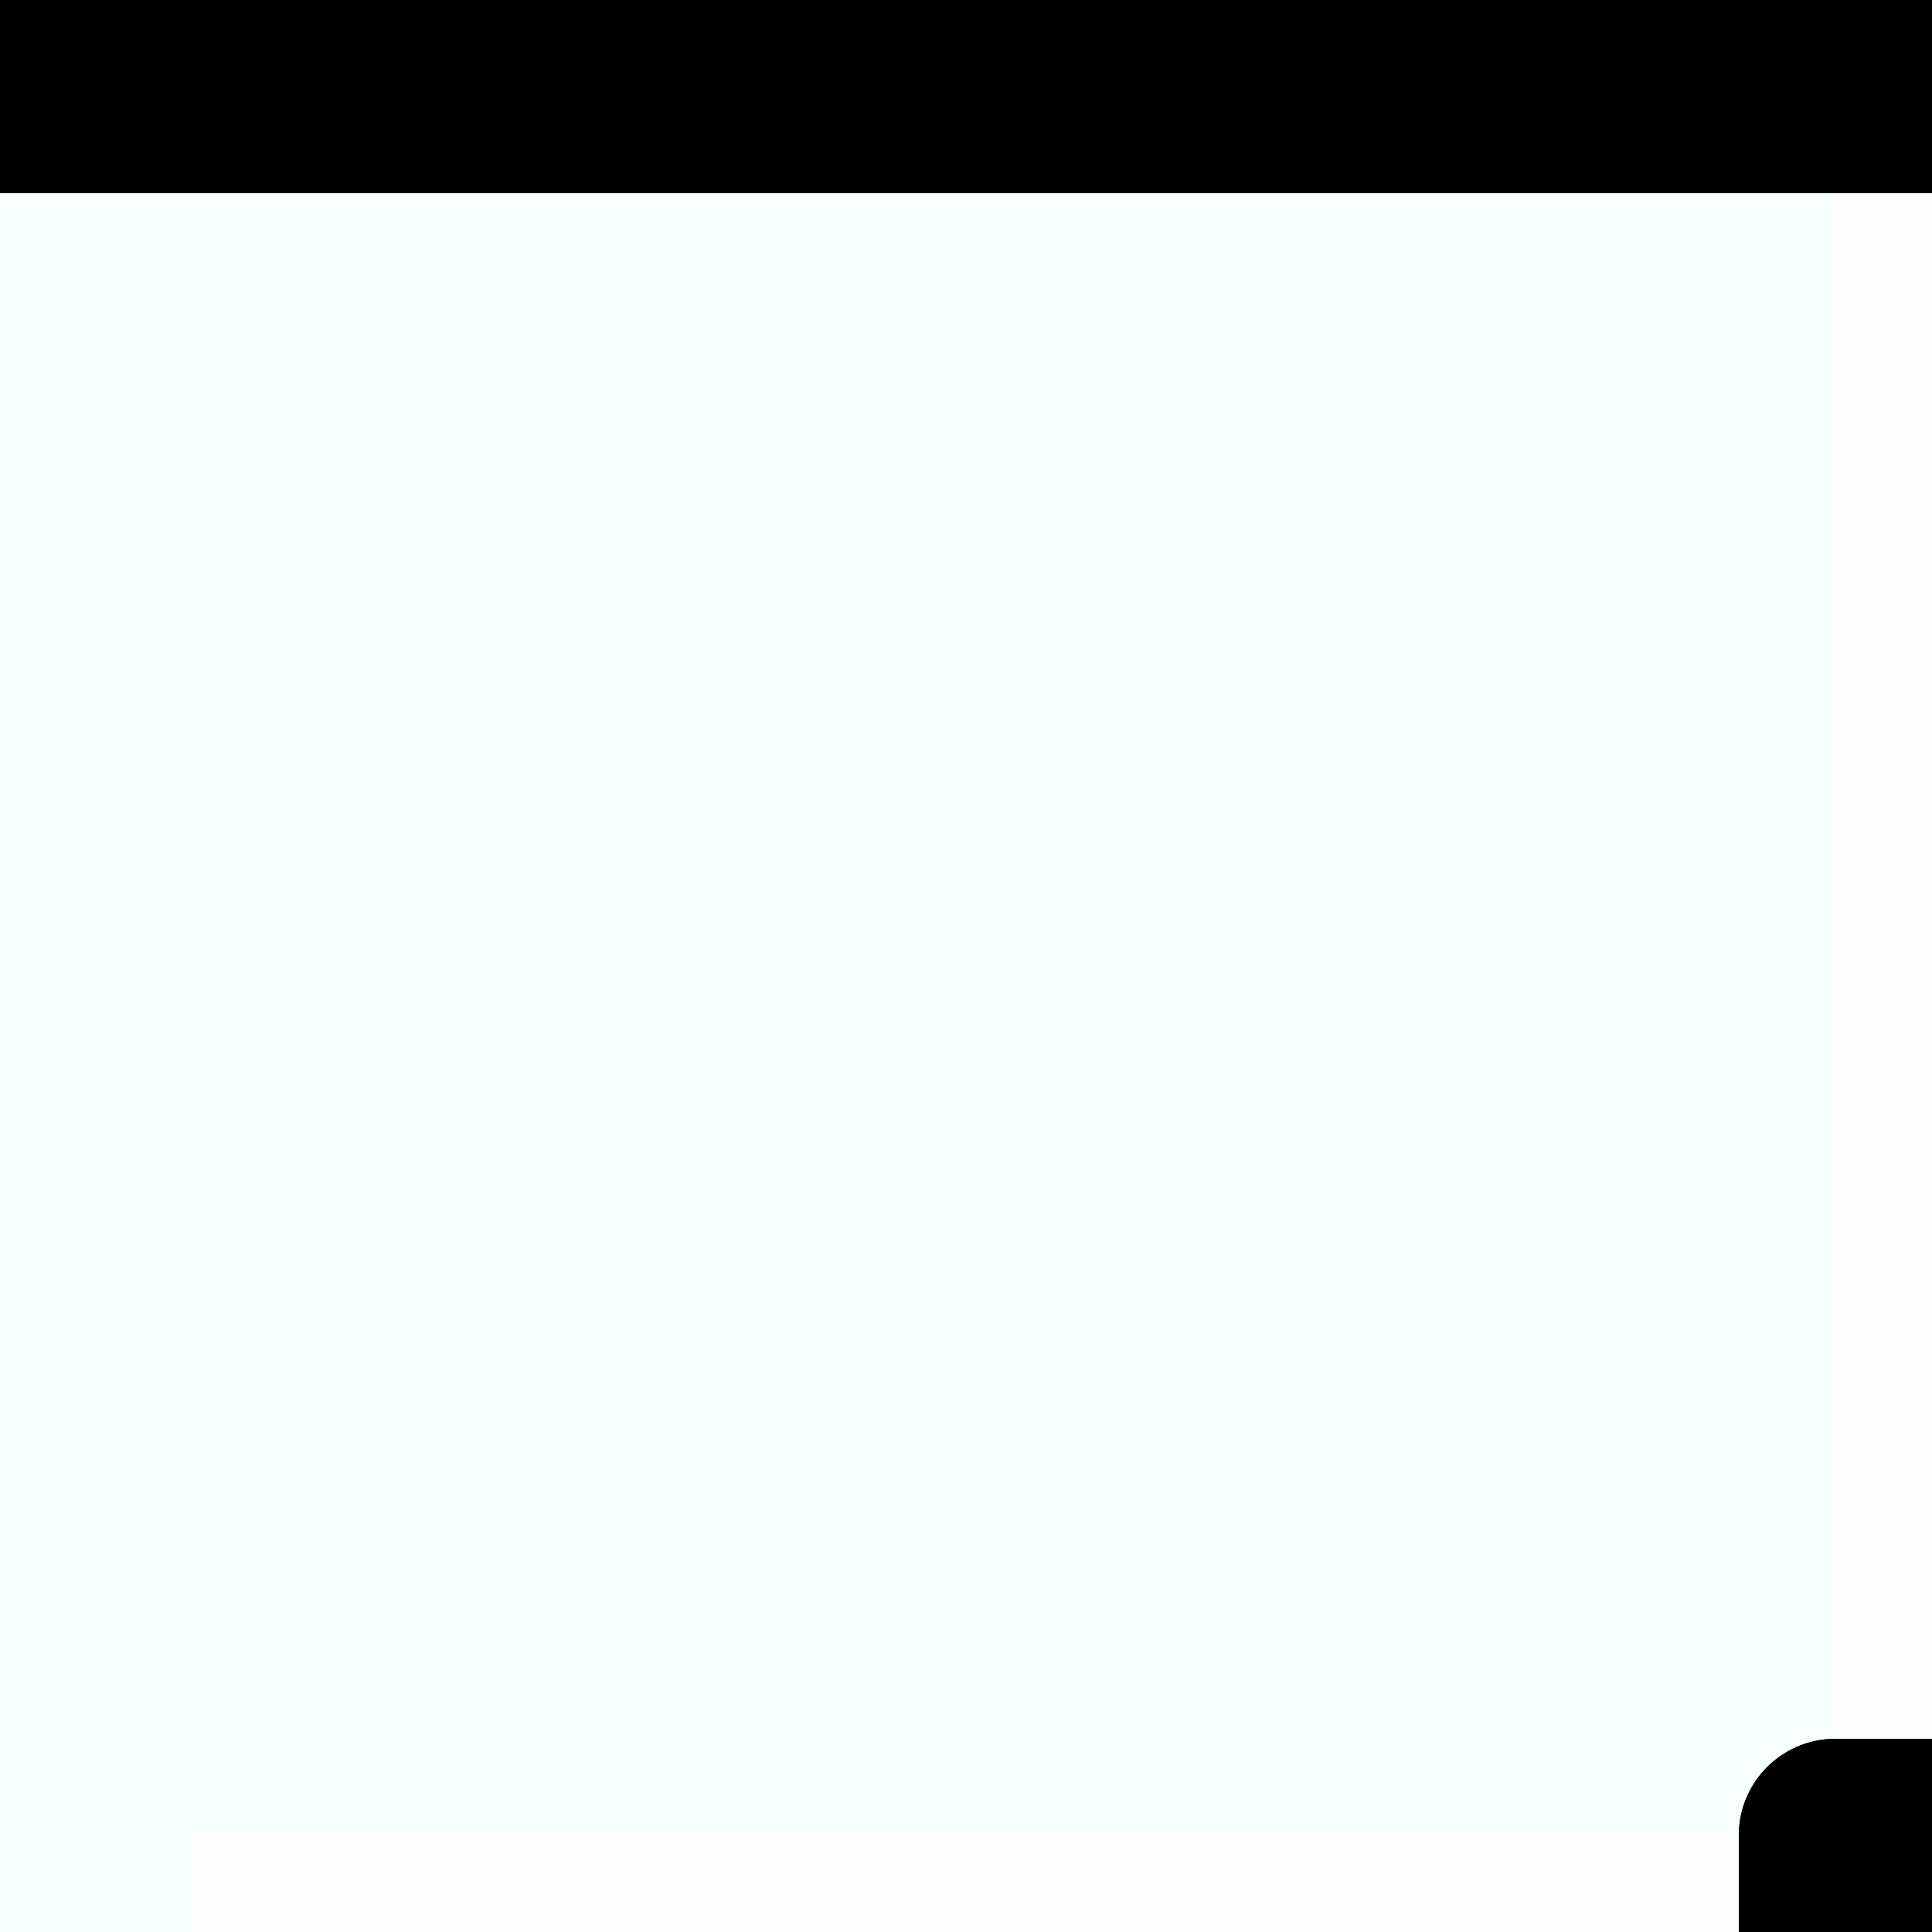
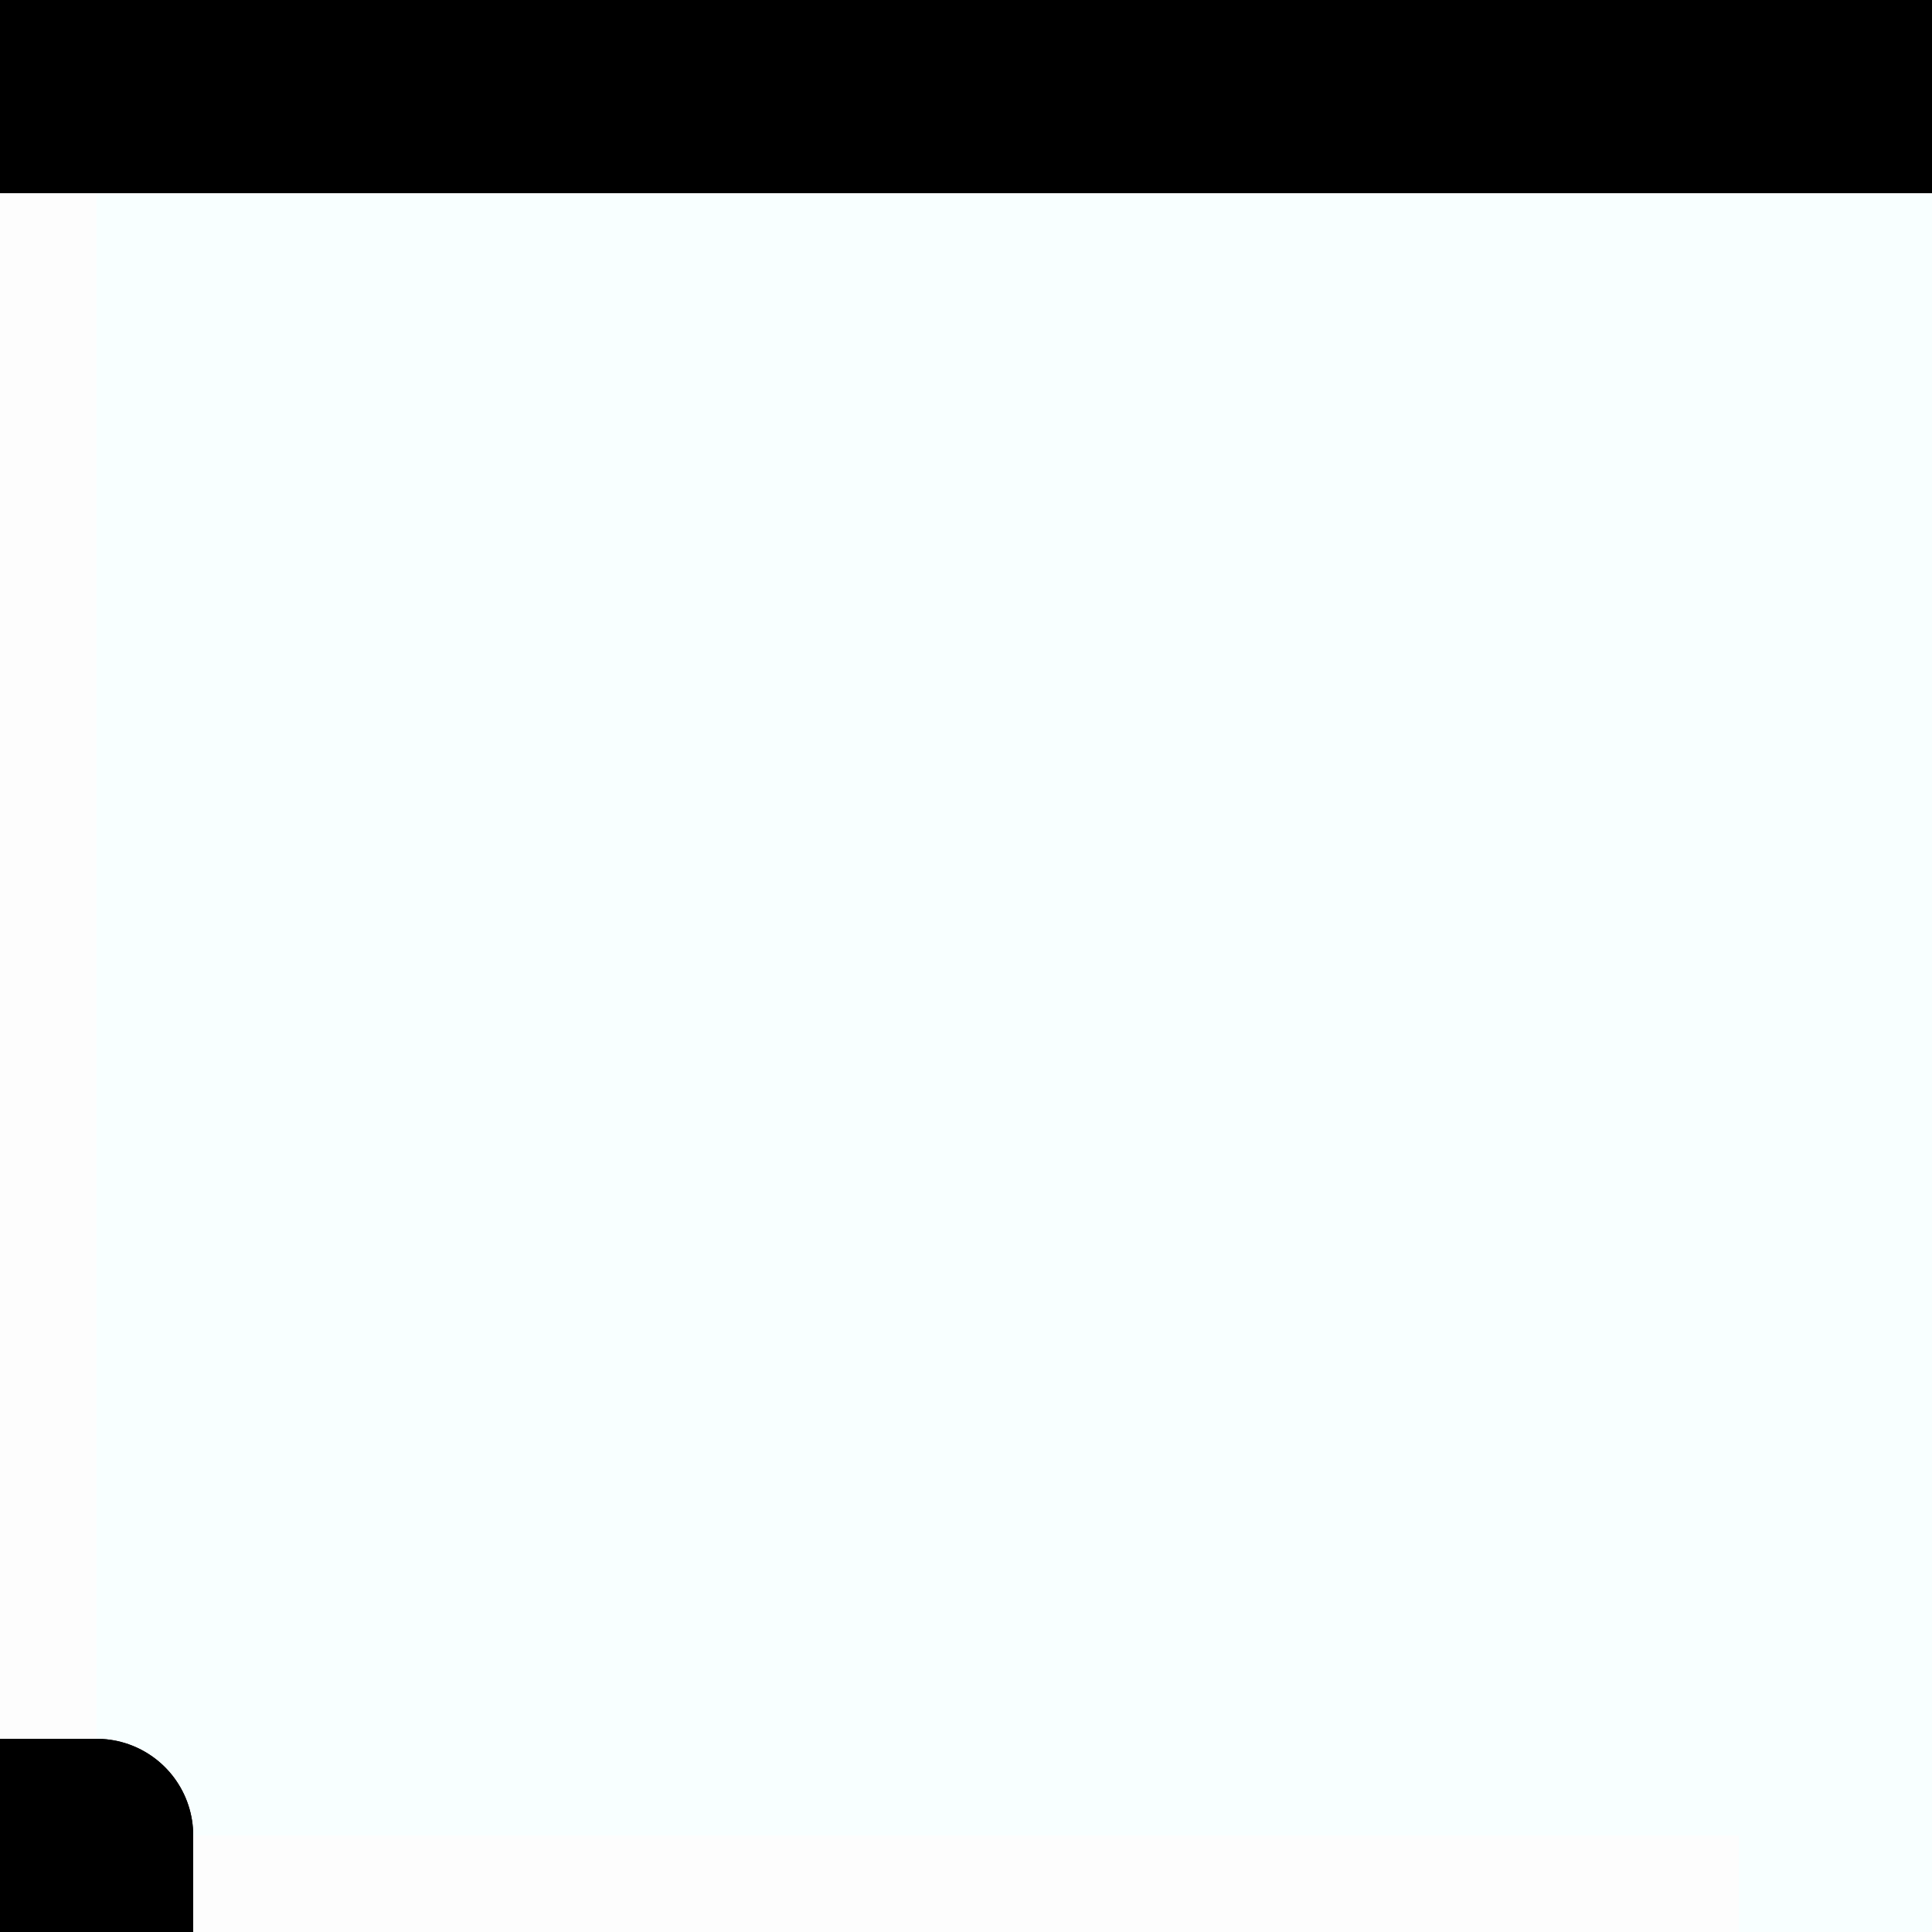
<svg xmlns="http://www.w3.org/2000/svg" width="10mm" height="10mm" viewBox="0 0 10 10" version="1.1" id="svg1805" enable-background="new">
  <defs id="defs1799">
    <marker orient="auto" refY="0.0" refX="0.0" id="Arrow1Lstart" style="overflow:visible">
      <path id="path918" d="M 0.0,0.0 L 5.0,-5.0 L -12.5,0.0 L 5.0,5.0 L 0.0,0.0 z " style="fill-rule:evenodd;stroke:#000000;stroke-width:1.0pt" transform="scale(0.8) translate(12.5,0)" />
    </marker>
    <marker style="overflow:visible" id="DistanceStart" refX="0.0" refY="0.0" orient="auto">
      <g id="g2300">
        <path style="fill:none;stroke:#ffffff;stroke-width:1.15;stroke-linecap:square" d="M 0,0 L 2,0" id="path2306" />
        <path style="fill:#000000;fill-rule:evenodd;stroke:none" d="M 0,0 L 13,4 L 9,0 13,-4 L 0,0 z " id="path2302" />
        <path style="fill:none;stroke:#000000;stroke-width:1;stroke-linecap:square" d="M 0,-4 L 0,40" id="path2304" />
      </g>
    </marker>
  </defs>
  <g id="layer22" style="display:inline">
    <g id="layer23" style="display:inline">
      <rect style="opacity:1;fill:#737373;fill-opacity:1;stroke:none;stroke-width:1;stroke-linecap:square;stroke-linejoin:miter;stroke-miterlimit:4;stroke-dasharray:none;stroke-dashoffset:0;stroke-opacity:1;paint-order:markers stroke fill" id="rect2842" width="10" height="10" x="0" y="4.7815502e-07" rx="6.965183e-17" />
    </g>
    <g id="g2416" style="display:inline">
      <rect ry="0" rx="6.965183e-17" y="-2.5033951e-06" x="0" height="10" width="10" id="rect2414" style="opacity:1;fill:#f8ffff;fill-opacity:1;stroke:none;stroke-width:1.111;stroke-linecap:square;stroke-linejoin:miter;stroke-miterlimit:4;stroke-dasharray:none;stroke-dashoffset:0;stroke-opacity:1;paint-order:markers stroke fill" />
    </g>
    <g id="layer21" style="display:none">
      <rect style="opacity:1;fill:#737373;fill-opacity:1;stroke:none;stroke-width:1;stroke-linecap:square;stroke-linejoin:miter;stroke-miterlimit:4;stroke-dasharray:none;stroke-dashoffset:0;stroke-opacity:1;paint-order:markers stroke fill" id="rect2817" width="1" height="1" x="9" y="9" rx="6.965183e-17" />
    </g>
    <g id="g2829" style="display:none">
      <rect rx="6.965183e-17" y="9" x="-1.7763568e-15" height="1" width="1" id="rect2827" style="opacity:1;fill:#737373;fill-opacity:1;stroke:none;stroke-width:1;stroke-linecap:square;stroke-linejoin:miter;stroke-miterlimit:4;stroke-dasharray:none;stroke-dashoffset:0;stroke-opacity:1;paint-order:markers stroke fill" />
    </g>
    <g id="g2833" style="display:none">
      <rect style="opacity:1;fill:#737373;fill-opacity:1;stroke:none;stroke-width:1;stroke-linecap:square;stroke-linejoin:miter;stroke-miterlimit:4;stroke-dasharray:none;stroke-dashoffset:0;stroke-opacity:1;paint-order:markers stroke fill" id="rect2831" width="1" height="1" x="-1.7763568e-15" y="4.7815502e-07" rx="6.965183e-17" />
    </g>
    <g id="g2837" style="display:none">
      <rect rx="6.965183e-17" y="4.7815502e-07" x="9" height="1" width="1" id="rect2835" style="opacity:1;fill:#737373;fill-opacity:1;stroke:none;stroke-width:1;stroke-linecap:square;stroke-linejoin:miter;stroke-miterlimit:4;stroke-dasharray:none;stroke-dashoffset:0;stroke-opacity:1;paint-order:markers stroke fill" />
    </g>
  </g>
  <g id="layer13" style="display:inline">
    <g id="layer1" transform="translate(0,-287)" style="display:none">
      <path style="fill:none;stroke:#000000;stroke-width:1;stroke-linecap:round;stroke-linejoin:miter;stroke-miterlimit:4;stroke-dasharray:none;stroke-opacity:1" d="M 0.5,296.5 H 9.5" id="path2366" />
    </g>
    <g id="g2405" style="display:none">
      <path id="path2403" d="M 0.5,0.5 V 9.5" style="fill:none;stroke:#000000;stroke-width:1;stroke-linecap:round;stroke-linejoin:miter;stroke-miterlimit:4;stroke-dasharray:none;stroke-opacity:1" />
    </g>
    <g id="layer10" style="display:inline">
      <path style="fill:none;stroke:#000000;stroke-width:1;stroke-linecap:round;stroke-linejoin:miter;stroke-miterlimit:4;stroke-dasharray:none;stroke-opacity:1" d="M 0.5,0.5 H 9.5" id="path2366-0" />
    </g>
    <g id="g2409" style="display:none">
      <path style="fill:none;stroke:#000000;stroke-width:1;stroke-linecap:round;stroke-linejoin:miter;stroke-miterlimit:4;stroke-dasharray:none;stroke-opacity:1" d="M 9.5,0.5 V 9.5" id="path2407" />
    </g>
  </g>
  <g id="layer14" style="display:inline">
-     <g style="display:inline" id="g2520">
+     <g style="display:none" id="g2520">
      <path id="path2508" d="M 9.5,9.5 V 18.5" style="display:inline;fill:none;stroke:#000000;stroke-width:1;stroke-linecap:round;stroke-linejoin:miter;stroke-miterlimit:4;stroke-dasharray:none;stroke-opacity:1" />
      <path style="display:inline;fill:none;stroke:#000000;stroke-width:1;stroke-linecap:round;stroke-linejoin:miter;stroke-miterlimit:4;stroke-dasharray:none;stroke-opacity:1" d="M 18.5,9.5 H 9.5" id="path2510" />
      <rect rx="6.965183e-17" y="-10" x="1" height="0.5" width="8" id="rect2516" style="opacity:1;fill:#fdfdfd;fill-opacity:1;stroke:none;stroke-width:1;stroke-linecap:round;stroke-linejoin:bevel;stroke-miterlimit:4;stroke-dasharray:none;stroke-dashoffset:0;stroke-opacity:1;paint-order:normal" transform="rotate(90)" />
      <rect rx="6.965183e-17" y="-9" x="9.5" height="8" width="0.5" id="rect2518" style="opacity:1;fill:#fdfdfd;fill-opacity:1;stroke:none;stroke-width:1;stroke-linecap:round;stroke-linejoin:bevel;stroke-miterlimit:4;stroke-dasharray:none;stroke-dashoffset:0;stroke-opacity:1;paint-order:normal" transform="rotate(90)" />
    </g>
-     <g id="g2506" style="display:none">
+     <g id="g2506" style="display:inline">
      <path style="display:inline;fill:none;stroke:#000000;stroke-width:1;stroke-linecap:round;stroke-linejoin:miter;stroke-miterlimit:4;stroke-dasharray:none;stroke-opacity:1" d="M 0.5,9.5 H -8.5" id="path2494" />
      <path id="path2496" d="M 0.5,18.5 V 9.5" style="display:inline;fill:none;stroke:#000000;stroke-width:1;stroke-linecap:round;stroke-linejoin:miter;stroke-miterlimit:4;stroke-dasharray:none;stroke-opacity:1" />
      <rect transform="scale(-1)" style="opacity:1;fill:#fdfdfd;fill-opacity:1;stroke:none;stroke-width:1;stroke-linecap:round;stroke-linejoin:bevel;stroke-miterlimit:4;stroke-dasharray:none;stroke-dashoffset:0;stroke-opacity:1;paint-order:normal" id="rect2502" width="8" height="0.5" x="-9" y="-10" rx="6.965183e-17" />
      <rect transform="scale(-1)" style="opacity:1;fill:#fdfdfd;fill-opacity:1;stroke:none;stroke-width:1;stroke-linecap:round;stroke-linejoin:bevel;stroke-miterlimit:4;stroke-dasharray:none;stroke-dashoffset:0;stroke-opacity:1;paint-order:normal" id="rect2504" width="0.5" height="8" x="-0.5" y="-9" rx="6.965183e-17" />
    </g>
    <g style="display:none" id="g2492">
      <path id="path2480" d="M 0.5,0.5 V -8.5" style="display:inline;fill:none;stroke:#000000;stroke-width:1;stroke-linecap:round;stroke-linejoin:miter;stroke-miterlimit:4;stroke-dasharray:none;stroke-opacity:1" />
      <path style="display:inline;fill:none;stroke:#000000;stroke-width:1;stroke-linecap:round;stroke-linejoin:miter;stroke-miterlimit:4;stroke-dasharray:none;stroke-opacity:1" d="M -8.5,0.5 H 0.5" id="path2482" />
      <rect rx="6.965183e-17" y="7.6120607e-08" x="-9" height="0.5" width="8" id="rect2488" style="opacity:1;fill:#fdfdfd;fill-opacity:1;stroke:none;stroke-width:1;stroke-linecap:round;stroke-linejoin:bevel;stroke-miterlimit:4;stroke-dasharray:none;stroke-dashoffset:0;stroke-opacity:1;paint-order:normal" transform="rotate(-90)" />
      <rect rx="6.965183e-17" y="1" x="-0.5" height="8" width="0.5" id="rect2490" style="opacity:1;fill:#fdfdfd;fill-opacity:1;stroke:none;stroke-width:1;stroke-linecap:round;stroke-linejoin:bevel;stroke-miterlimit:4;stroke-dasharray:none;stroke-dashoffset:0;stroke-opacity:1;paint-order:normal" transform="rotate(-90)" />
    </g>
    <g id="layer12" style="display:none">
      <path style="display:inline;fill:none;stroke:#000000;stroke-width:1;stroke-linecap:round;stroke-linejoin:miter;stroke-miterlimit:4;stroke-dasharray:none;stroke-opacity:1" d="M 9.5,0.5 H 18.5" id="path2366-6" />
      <path id="path2403-4" d="M 9.5,-8.5 V 0.5" style="display:inline;fill:none;stroke:#000000;stroke-width:1;stroke-linecap:round;stroke-linejoin:miter;stroke-miterlimit:4;stroke-dasharray:none;stroke-opacity:1" />
      <rect style="opacity:1;fill:#fdfdfd;fill-opacity:1;stroke:none;stroke-width:1;stroke-linecap:round;stroke-linejoin:bevel;stroke-miterlimit:4;stroke-dasharray:none;stroke-dashoffset:0;stroke-opacity:1;paint-order:normal" id="rect2476" width="8" height="0.5" x="1" y="3.0000001e-07" rx="6.965183e-17" />
      <rect style="opacity:1;fill:#fdfdfd;fill-opacity:1;stroke:none;stroke-width:1;stroke-linecap:round;stroke-linejoin:bevel;stroke-miterlimit:4;stroke-dasharray:none;stroke-dashoffset:0;stroke-opacity:1;paint-order:normal" id="rect2478" width="0.5" height="8" x="9.5" y="1" rx="6.965183e-17" />
    </g>
  </g>
  <g id="layer16" style="display:inline">
    <g id="layer17" style="display:none">
      <rect style="opacity:1;fill:#000000;fill-opacity:1;stroke:none;stroke-width:1;stroke-linecap:square;stroke-linejoin:miter;stroke-miterlimit:4;stroke-dasharray:none;stroke-dashoffset:0;stroke-opacity:1;paint-order:markers stroke fill" id="rect2622" width="1" height="1" x="9" y="9" rx="6.965183e-17" />
    </g>
    <g id="g2610" style="display:none">
      <rect style="opacity:1;fill:#000000;fill-opacity:1;stroke:none;stroke-width:1;stroke-linecap:square;stroke-linejoin:miter;stroke-miterlimit:4;stroke-dasharray:none;stroke-dashoffset:0;stroke-opacity:1;paint-order:markers stroke fill" id="rect2620" width="1" height="1" x="0" y="9" rx="6.965183e-17" />
    </g>
    <g id="g2612" style="display:inline">
      <rect style="opacity:1;fill:#000000;fill-opacity:1;stroke:none;stroke-width:1;stroke-linecap:square;stroke-linejoin:miter;stroke-miterlimit:4;stroke-dasharray:none;stroke-dashoffset:0;stroke-opacity:1;paint-order:markers stroke fill" id="rect2618" width="1" height="1" x="0" y="2.78155e-07" rx="6.965183e-17" />
    </g>
    <g id="g2614" style="display:inline">
      <rect style="opacity:1;fill:#000000;fill-opacity:1;stroke:none;stroke-width:1;stroke-linecap:square;stroke-linejoin:miter;stroke-miterlimit:4;stroke-dasharray:none;stroke-dashoffset:0;stroke-opacity:1;paint-order:markers stroke fill" id="rect2616" width="1" height="1" x="9" y="3.0000001e-07" rx="6.965183e-17" />
    </g>
  </g>
</svg>
